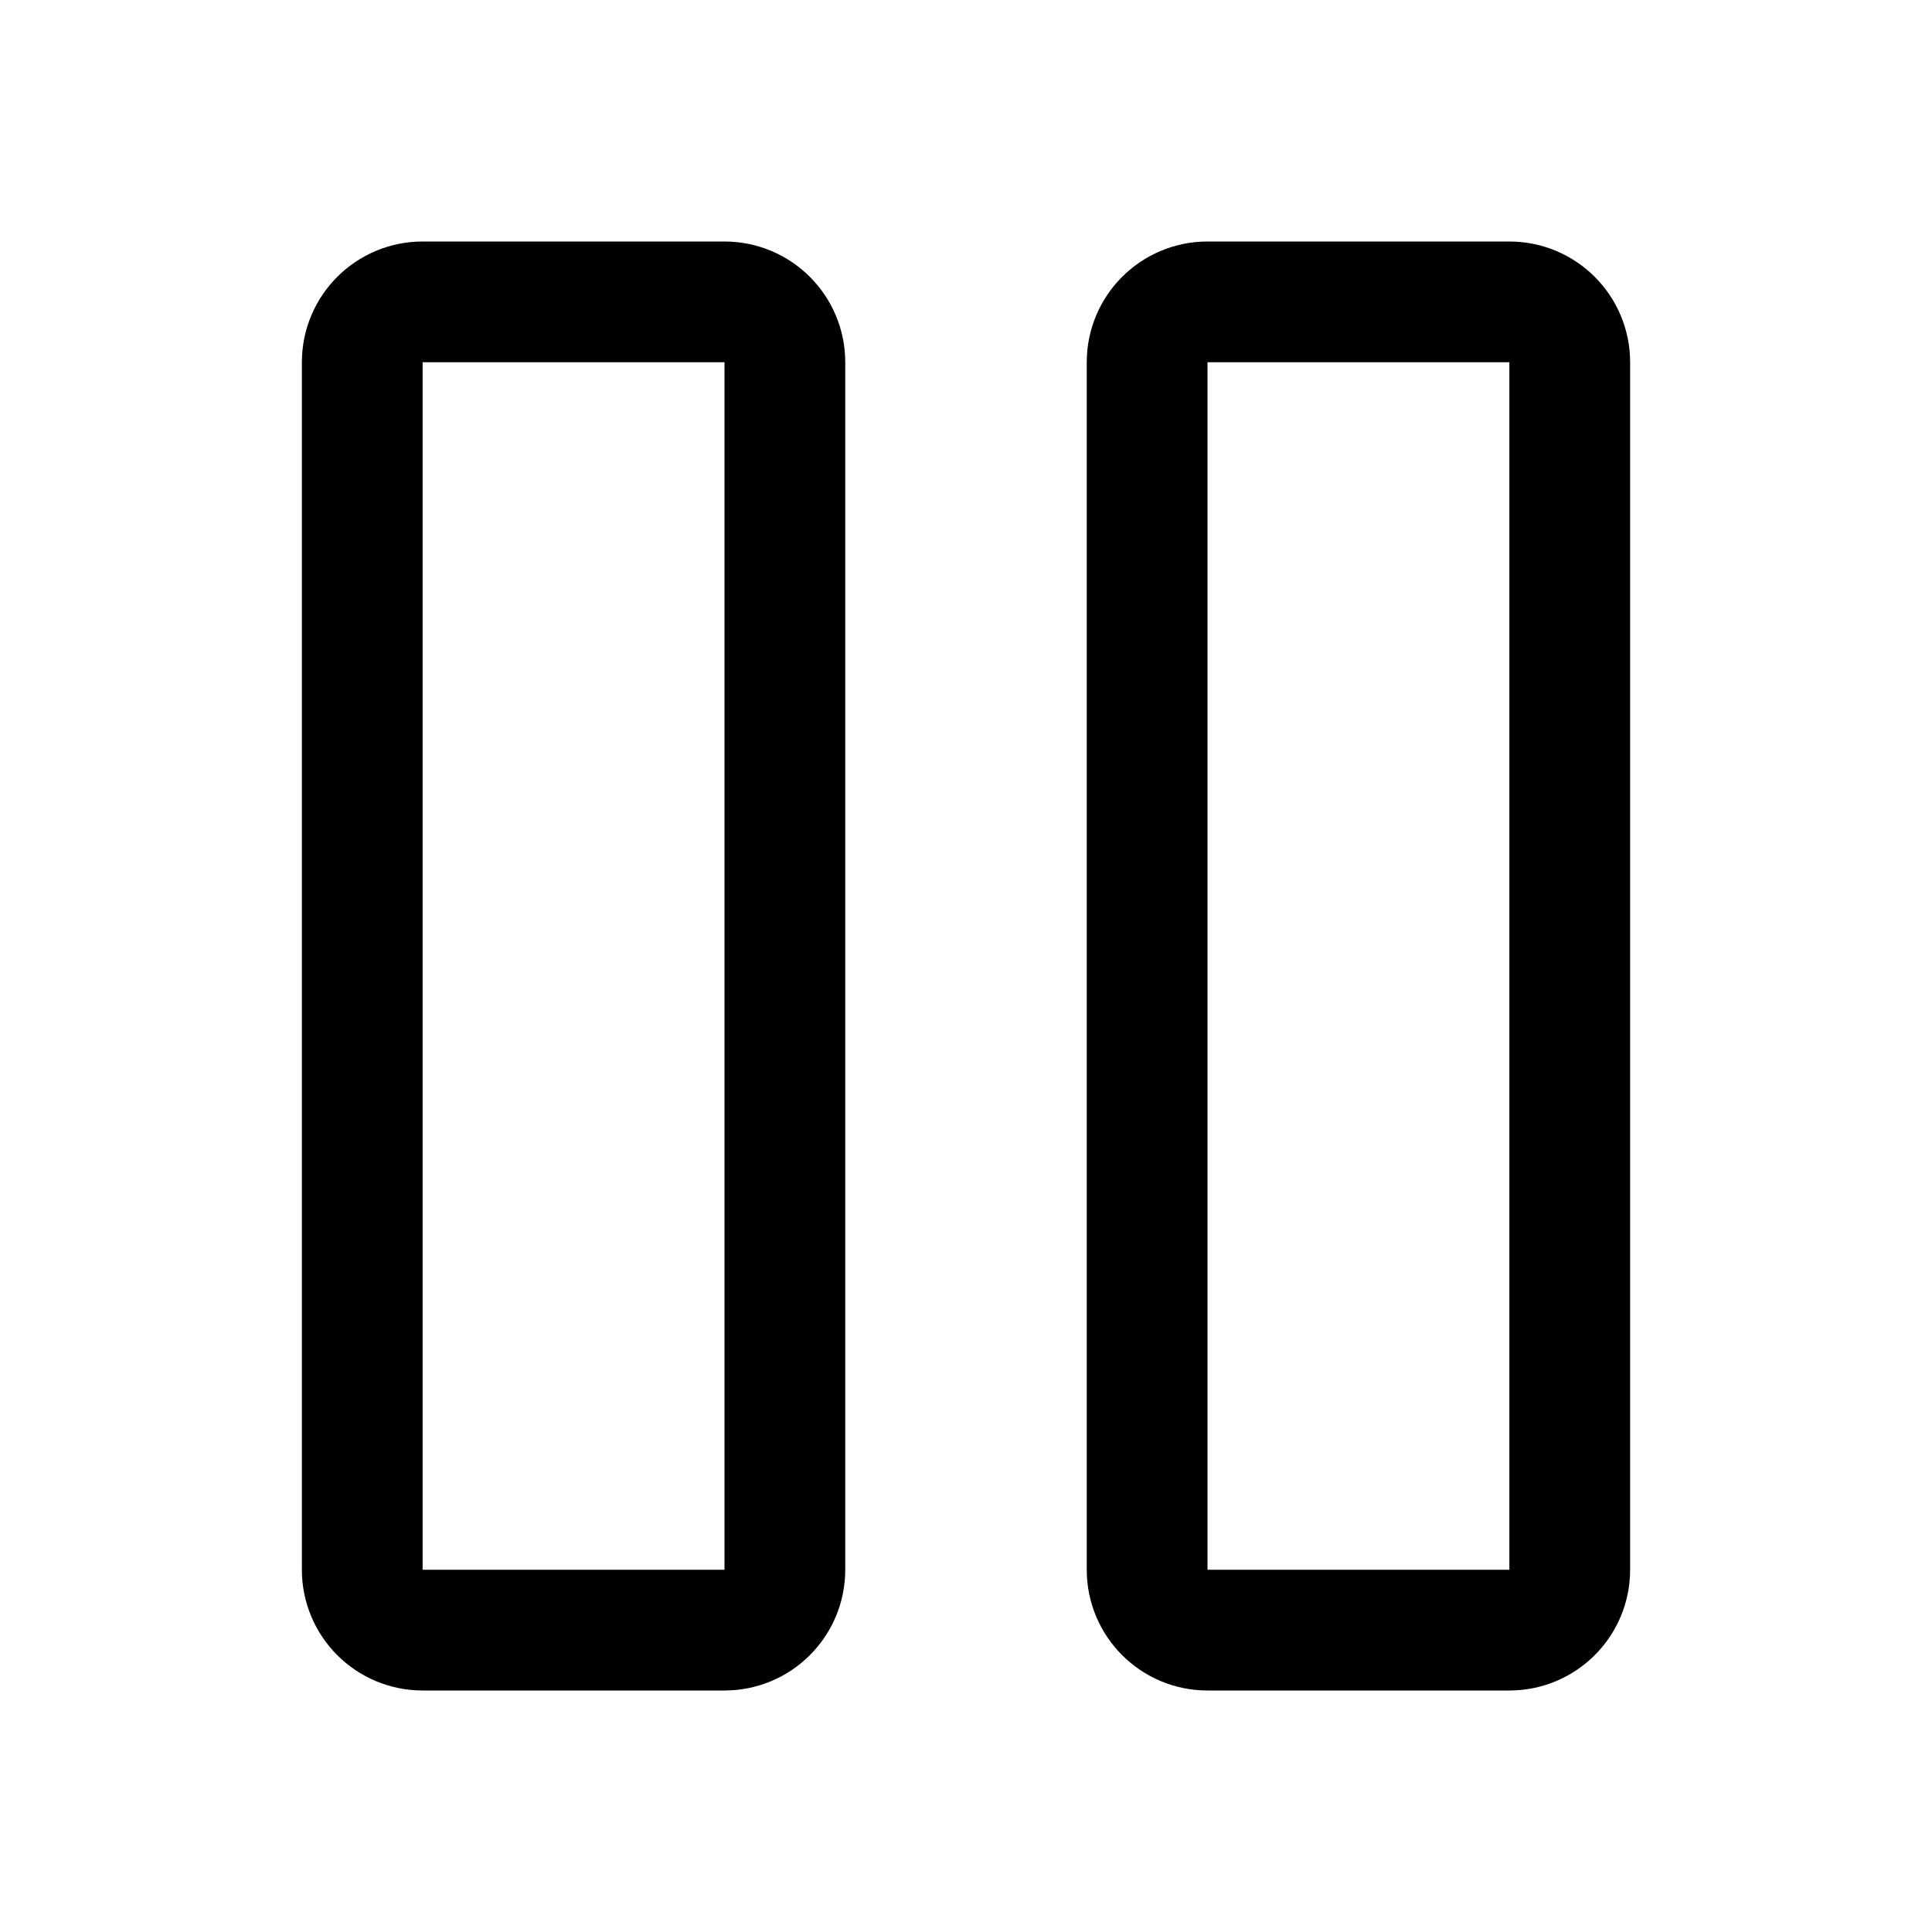
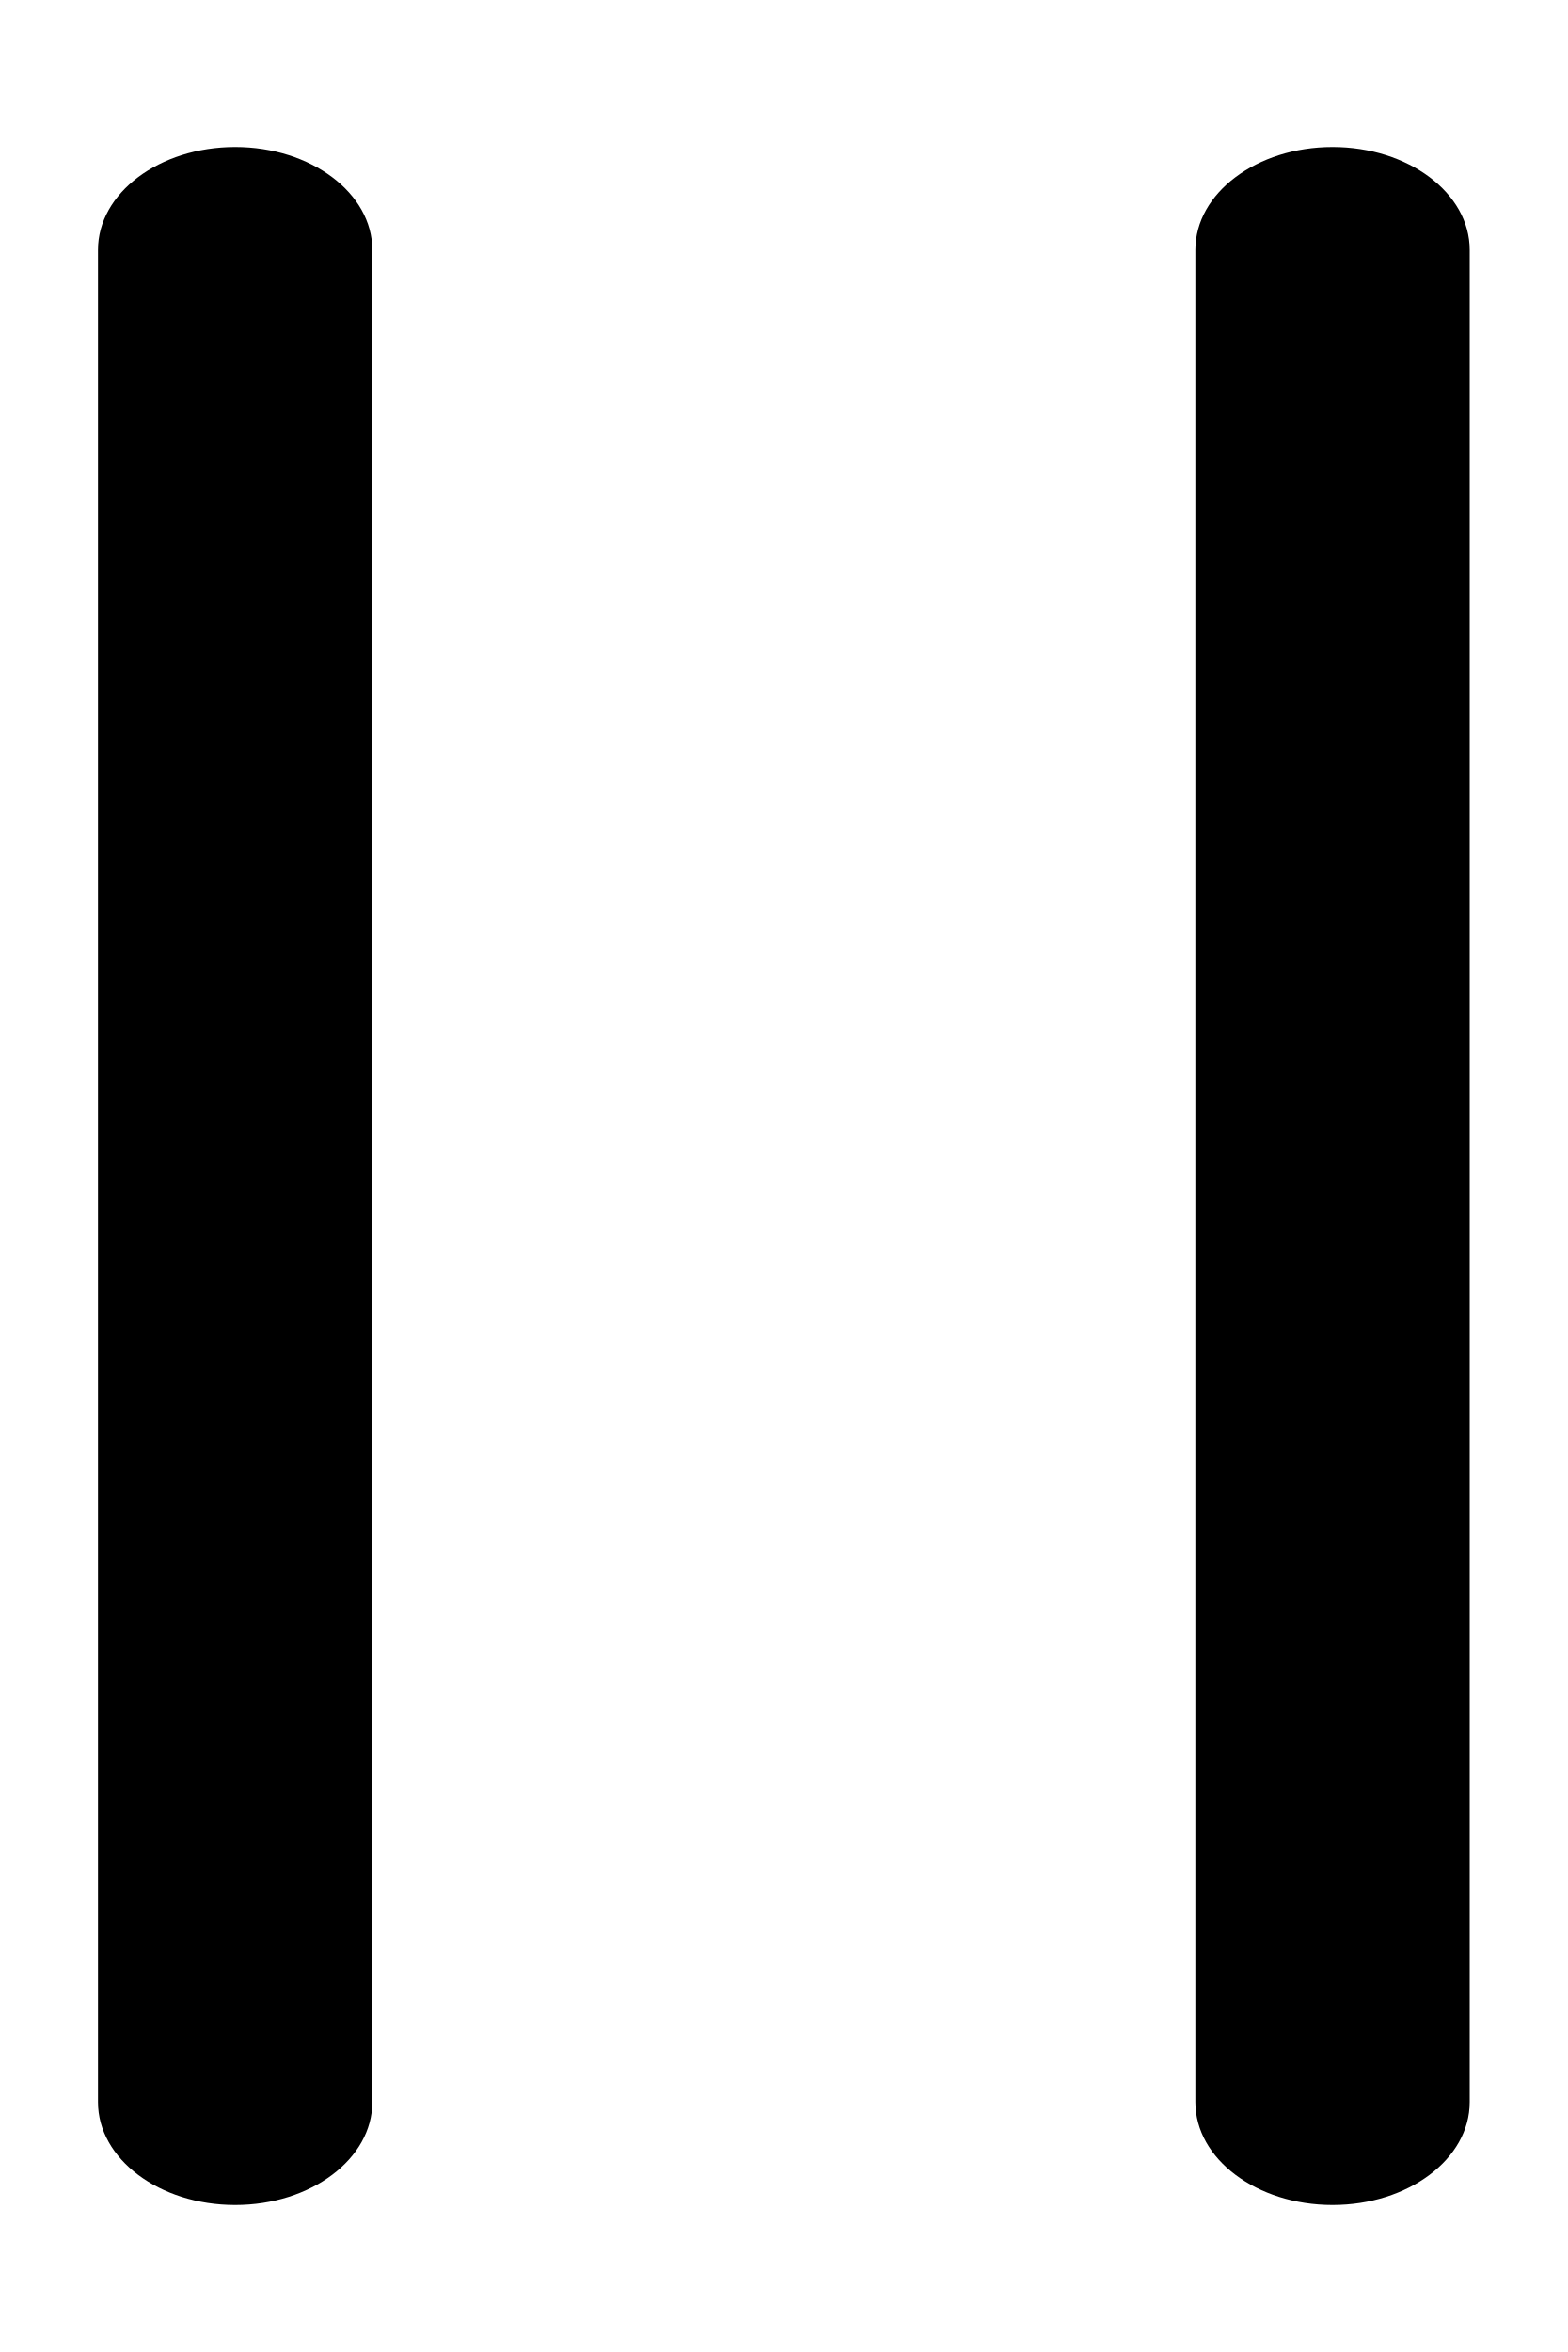
- <svg xmlns="http://www.w3.org/2000/svg" class="icon icon-pause" viewBox="0 0 256 256">
-   <rect width="256" height="256" fill="none" />
-   <rect x="152" y="40" width="56" height="176" rx="8" fill="none" stroke="currentColor" stroke-linecap="round" stroke-linejoin="round" stroke-width="16" />
-   <rect x="48" y="40" width="56" height="176" rx="8" fill="none" stroke="currentColor" stroke-linecap="round" stroke-linejoin="round" stroke-width="16" />
+ <svg xmlns="http://www.w3.org/2000/svg" fill="none" class="icon icon-pause" viewBox="0 0 8 12">
+   <path fill="currentColor" d="M1.2.75c-.387 0-.7.235-.7.525v9.45c0 .29.313.525.7.525s.7-.235.7-.525v-9.45c0-.29-.313-.525-.7-.525m5.6 0c-.387 0-.7.235-.7.525v9.45c0 .29.313.525.7.525s.7-.235.7-.525v-9.45c0-.29-.313-.525-.7-.525" />
</svg>
